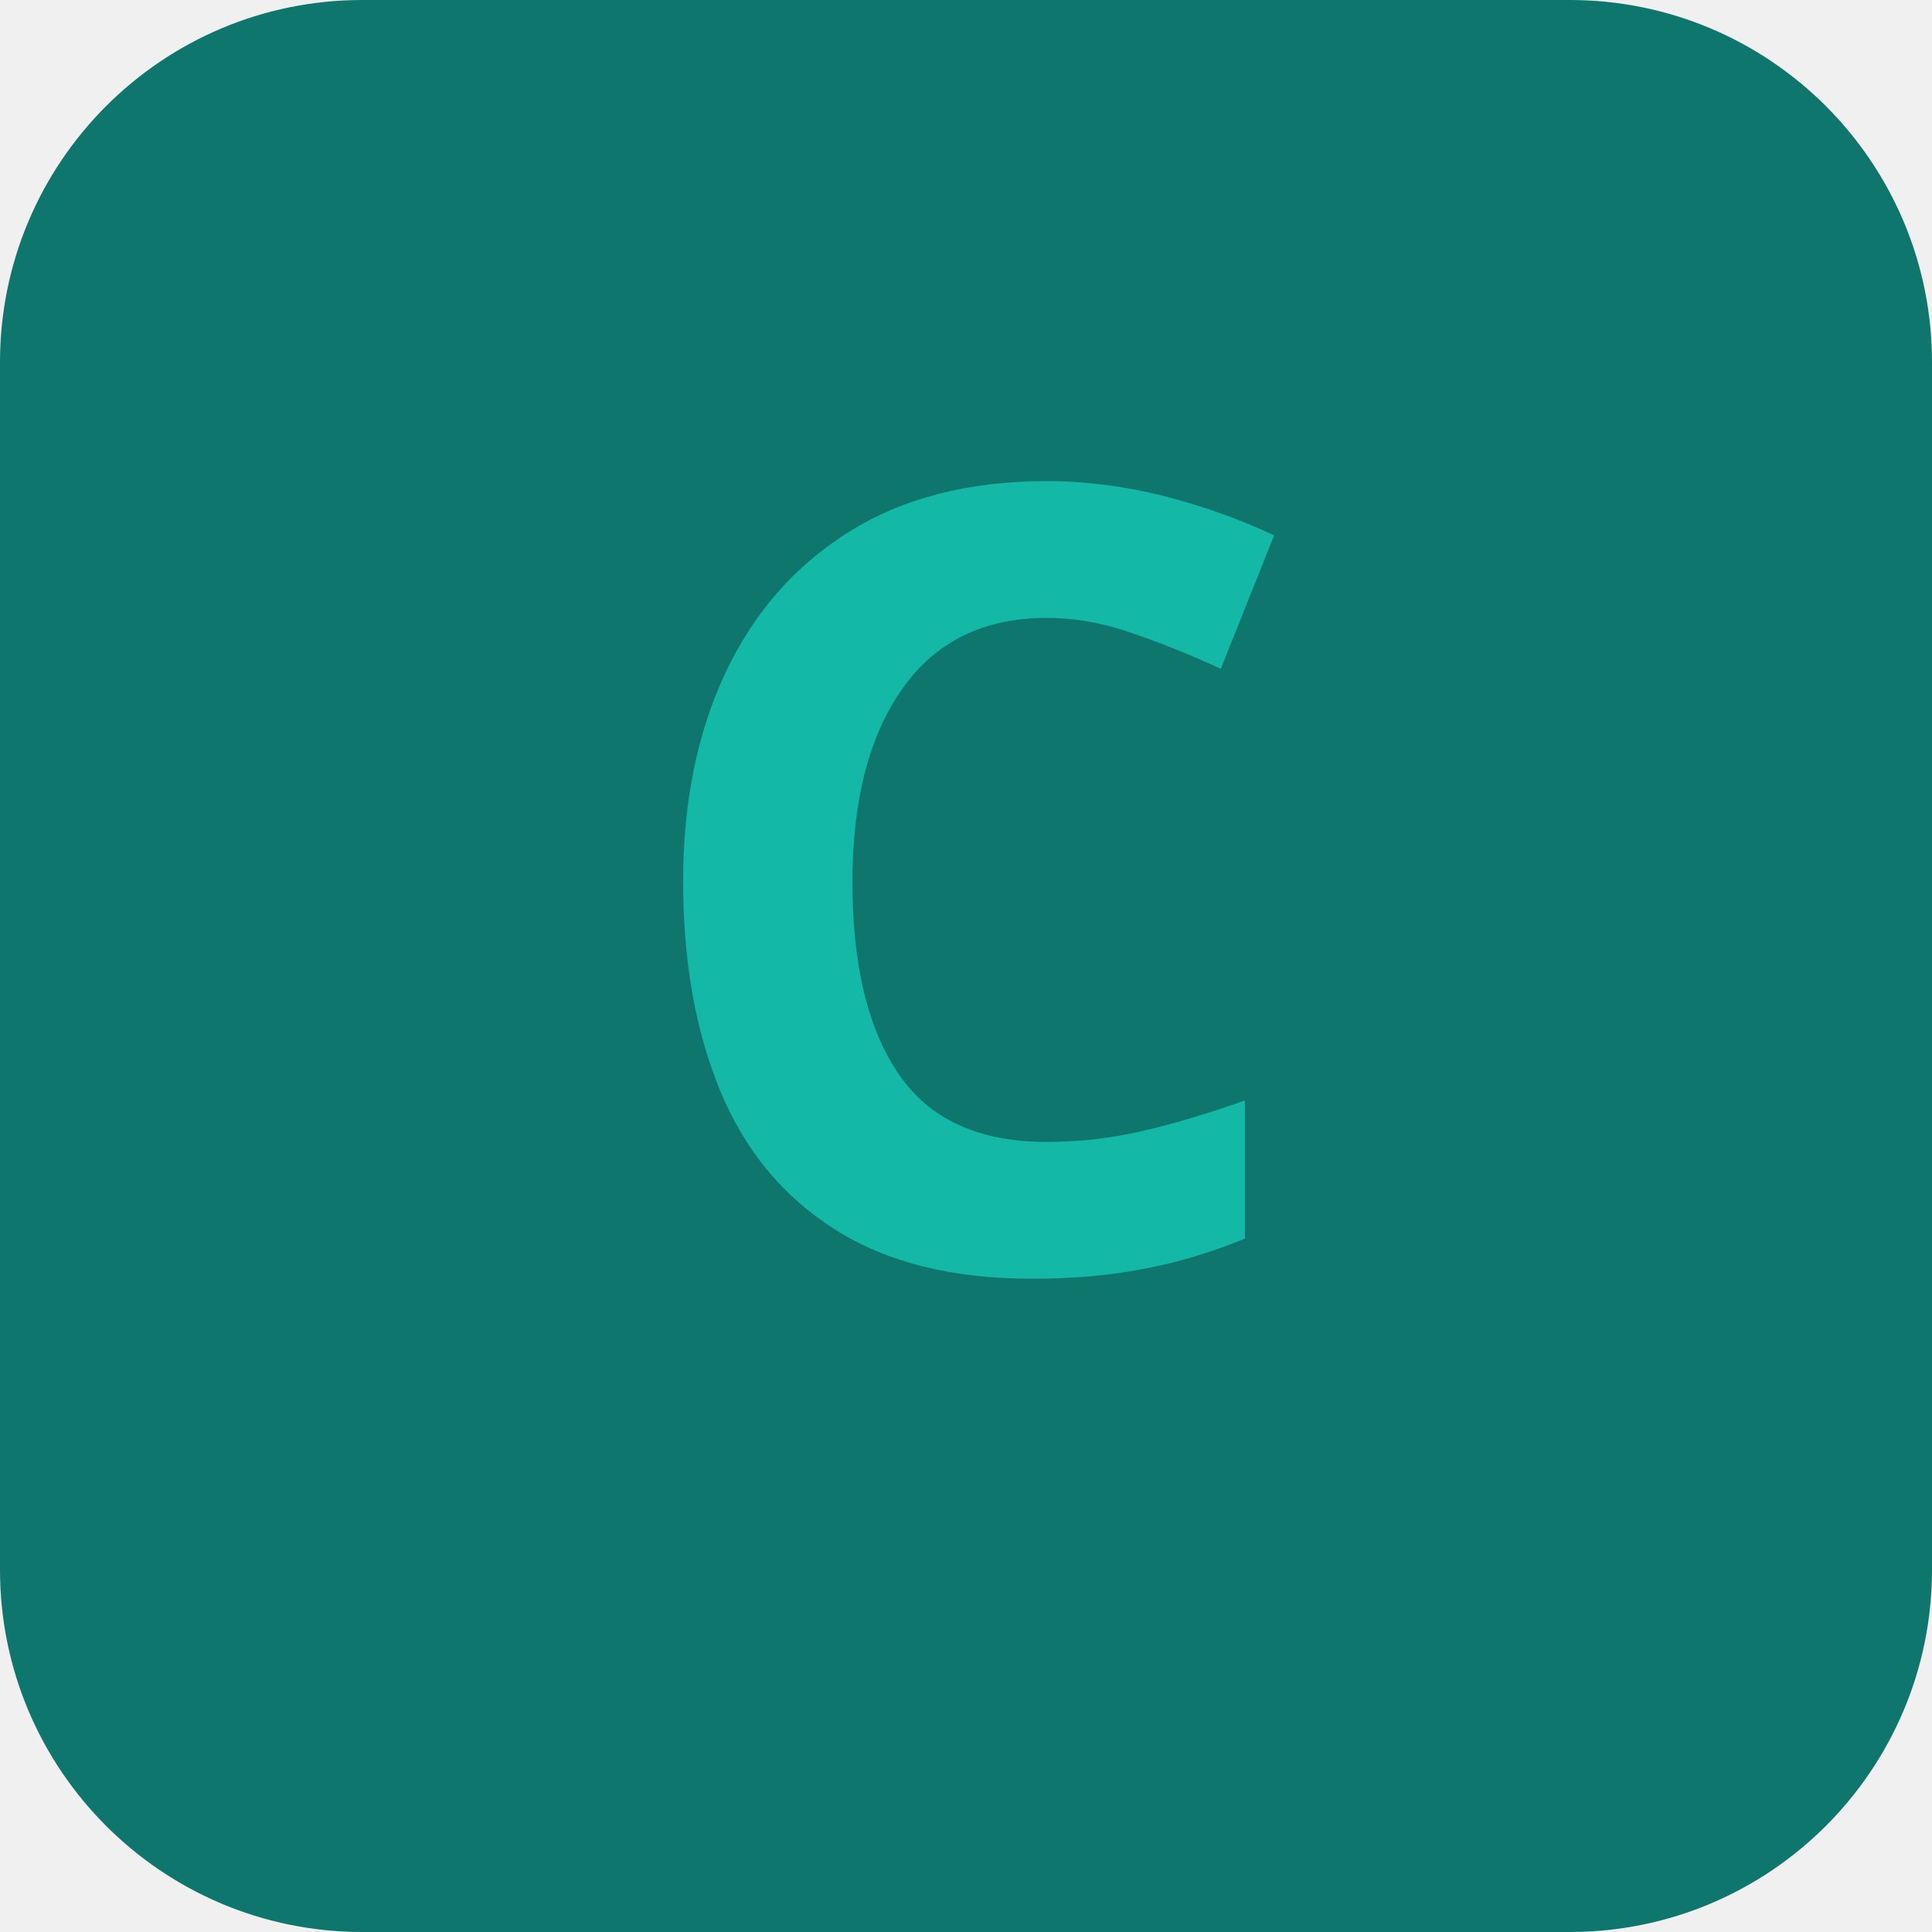
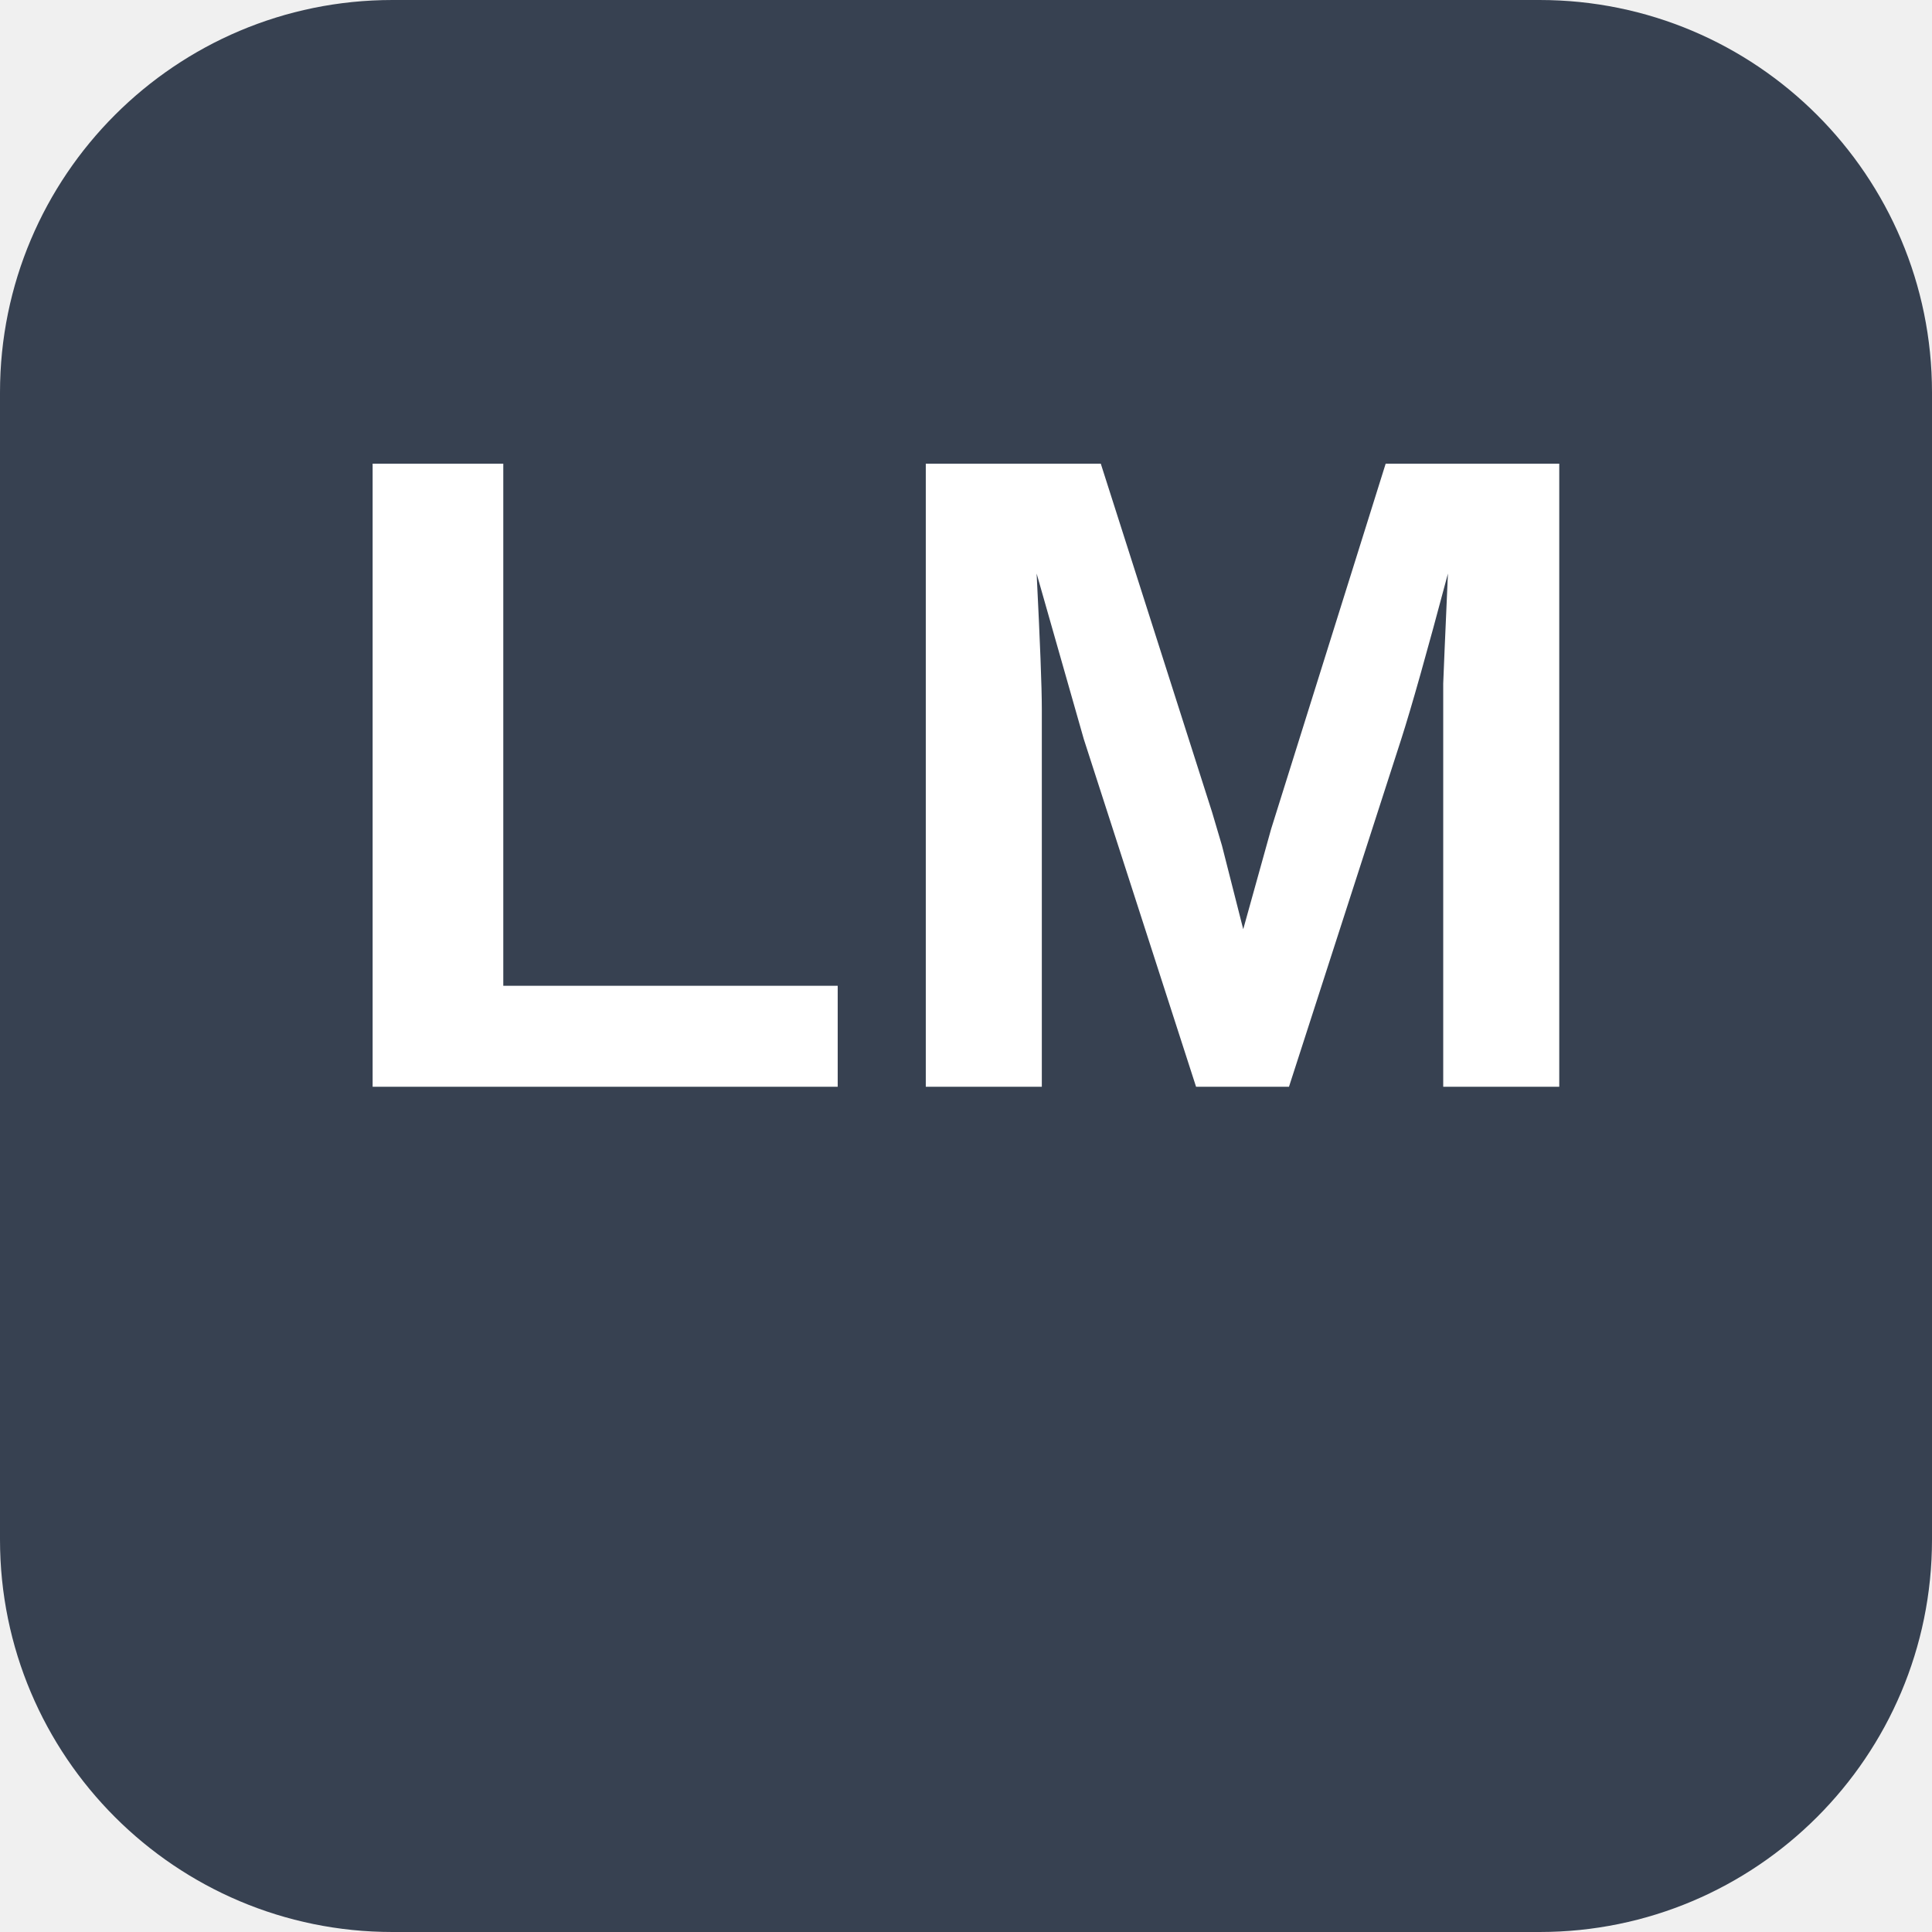
- <svg xmlns="http://www.w3.org/2000/svg" viewBox="0 0 64 64">
-   <rect width="64" height="64" rx="12" fill="#0F766E" />
-   <text x="32" y="42" font-family="system-ui,sans-serif" font-size="36" font-weight="700" text-anchor="middle" fill="#14B8A6">C</text>
+ <svg xmlns="http://www.w3.org/2000/svg" viewBox="0 0 64 64" width="64" height="64">
+   <rect width="64" height="64" rx="13" fill="#374151" />
+   <text x="32" y="36" font-family="Arial,Helvetica,sans-serif" font-size="30" font-weight="700" text-anchor="middle" fill="#FFFFFF">LM</text>
</svg>
